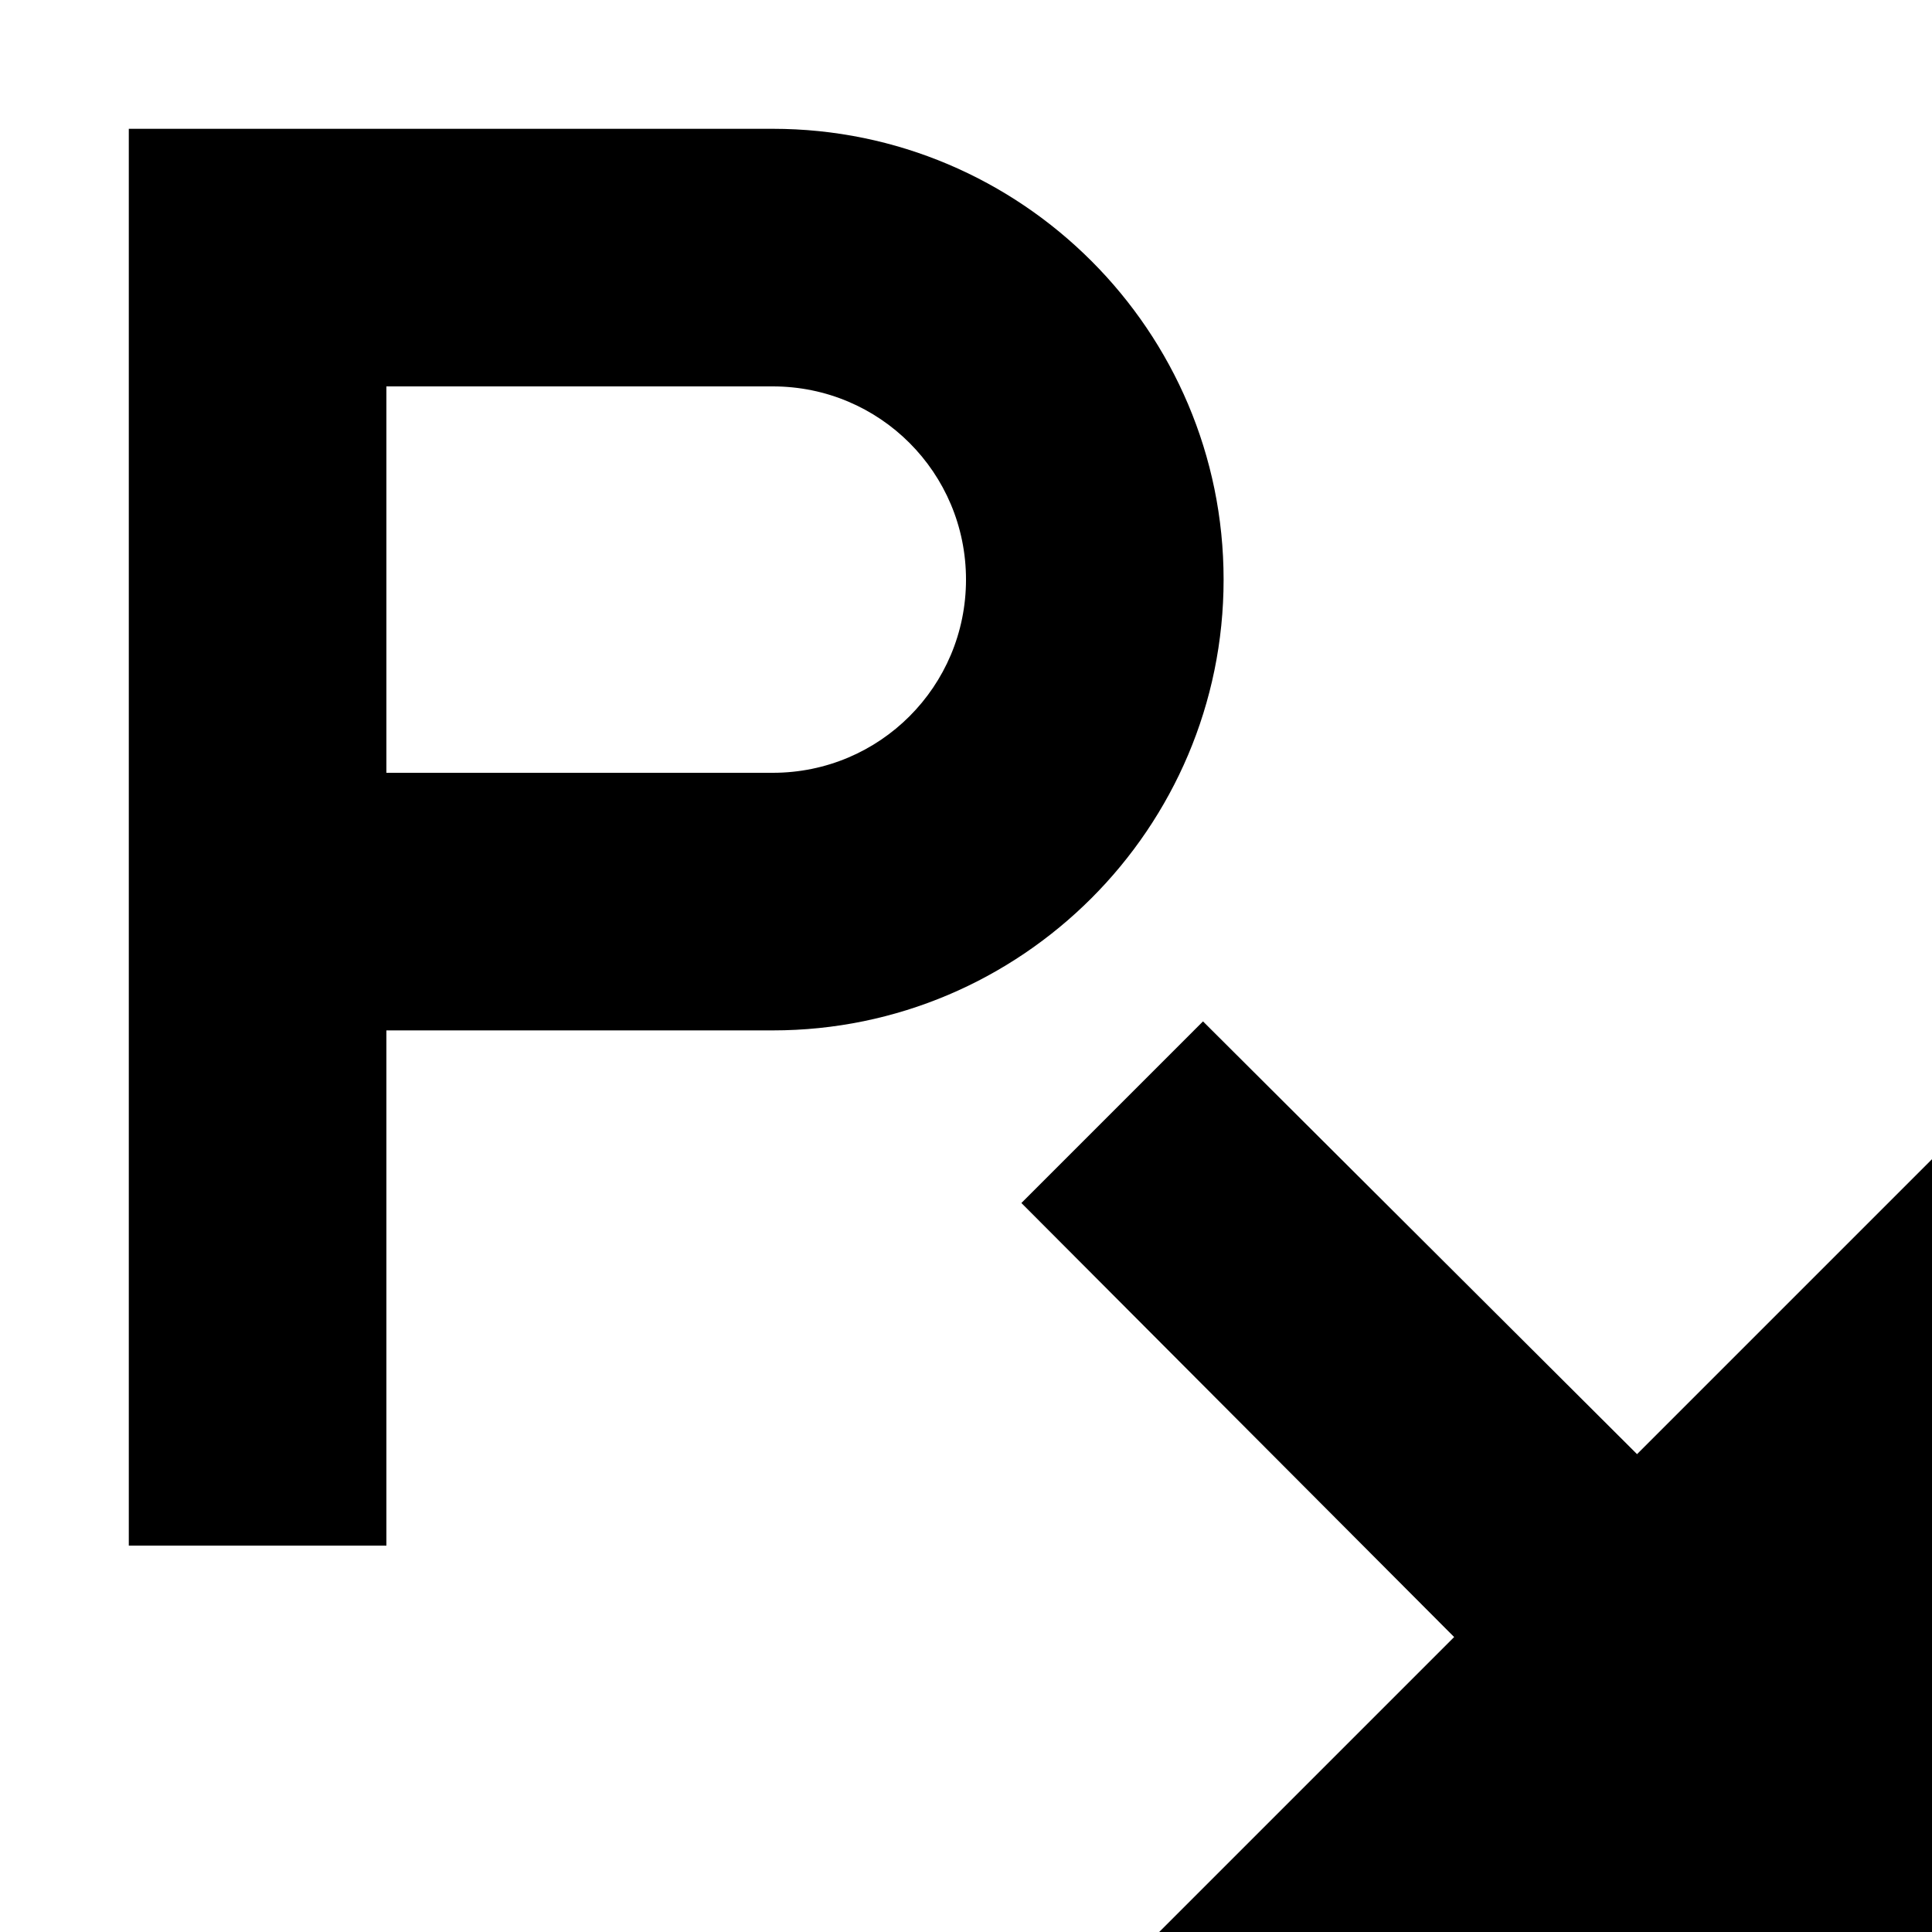
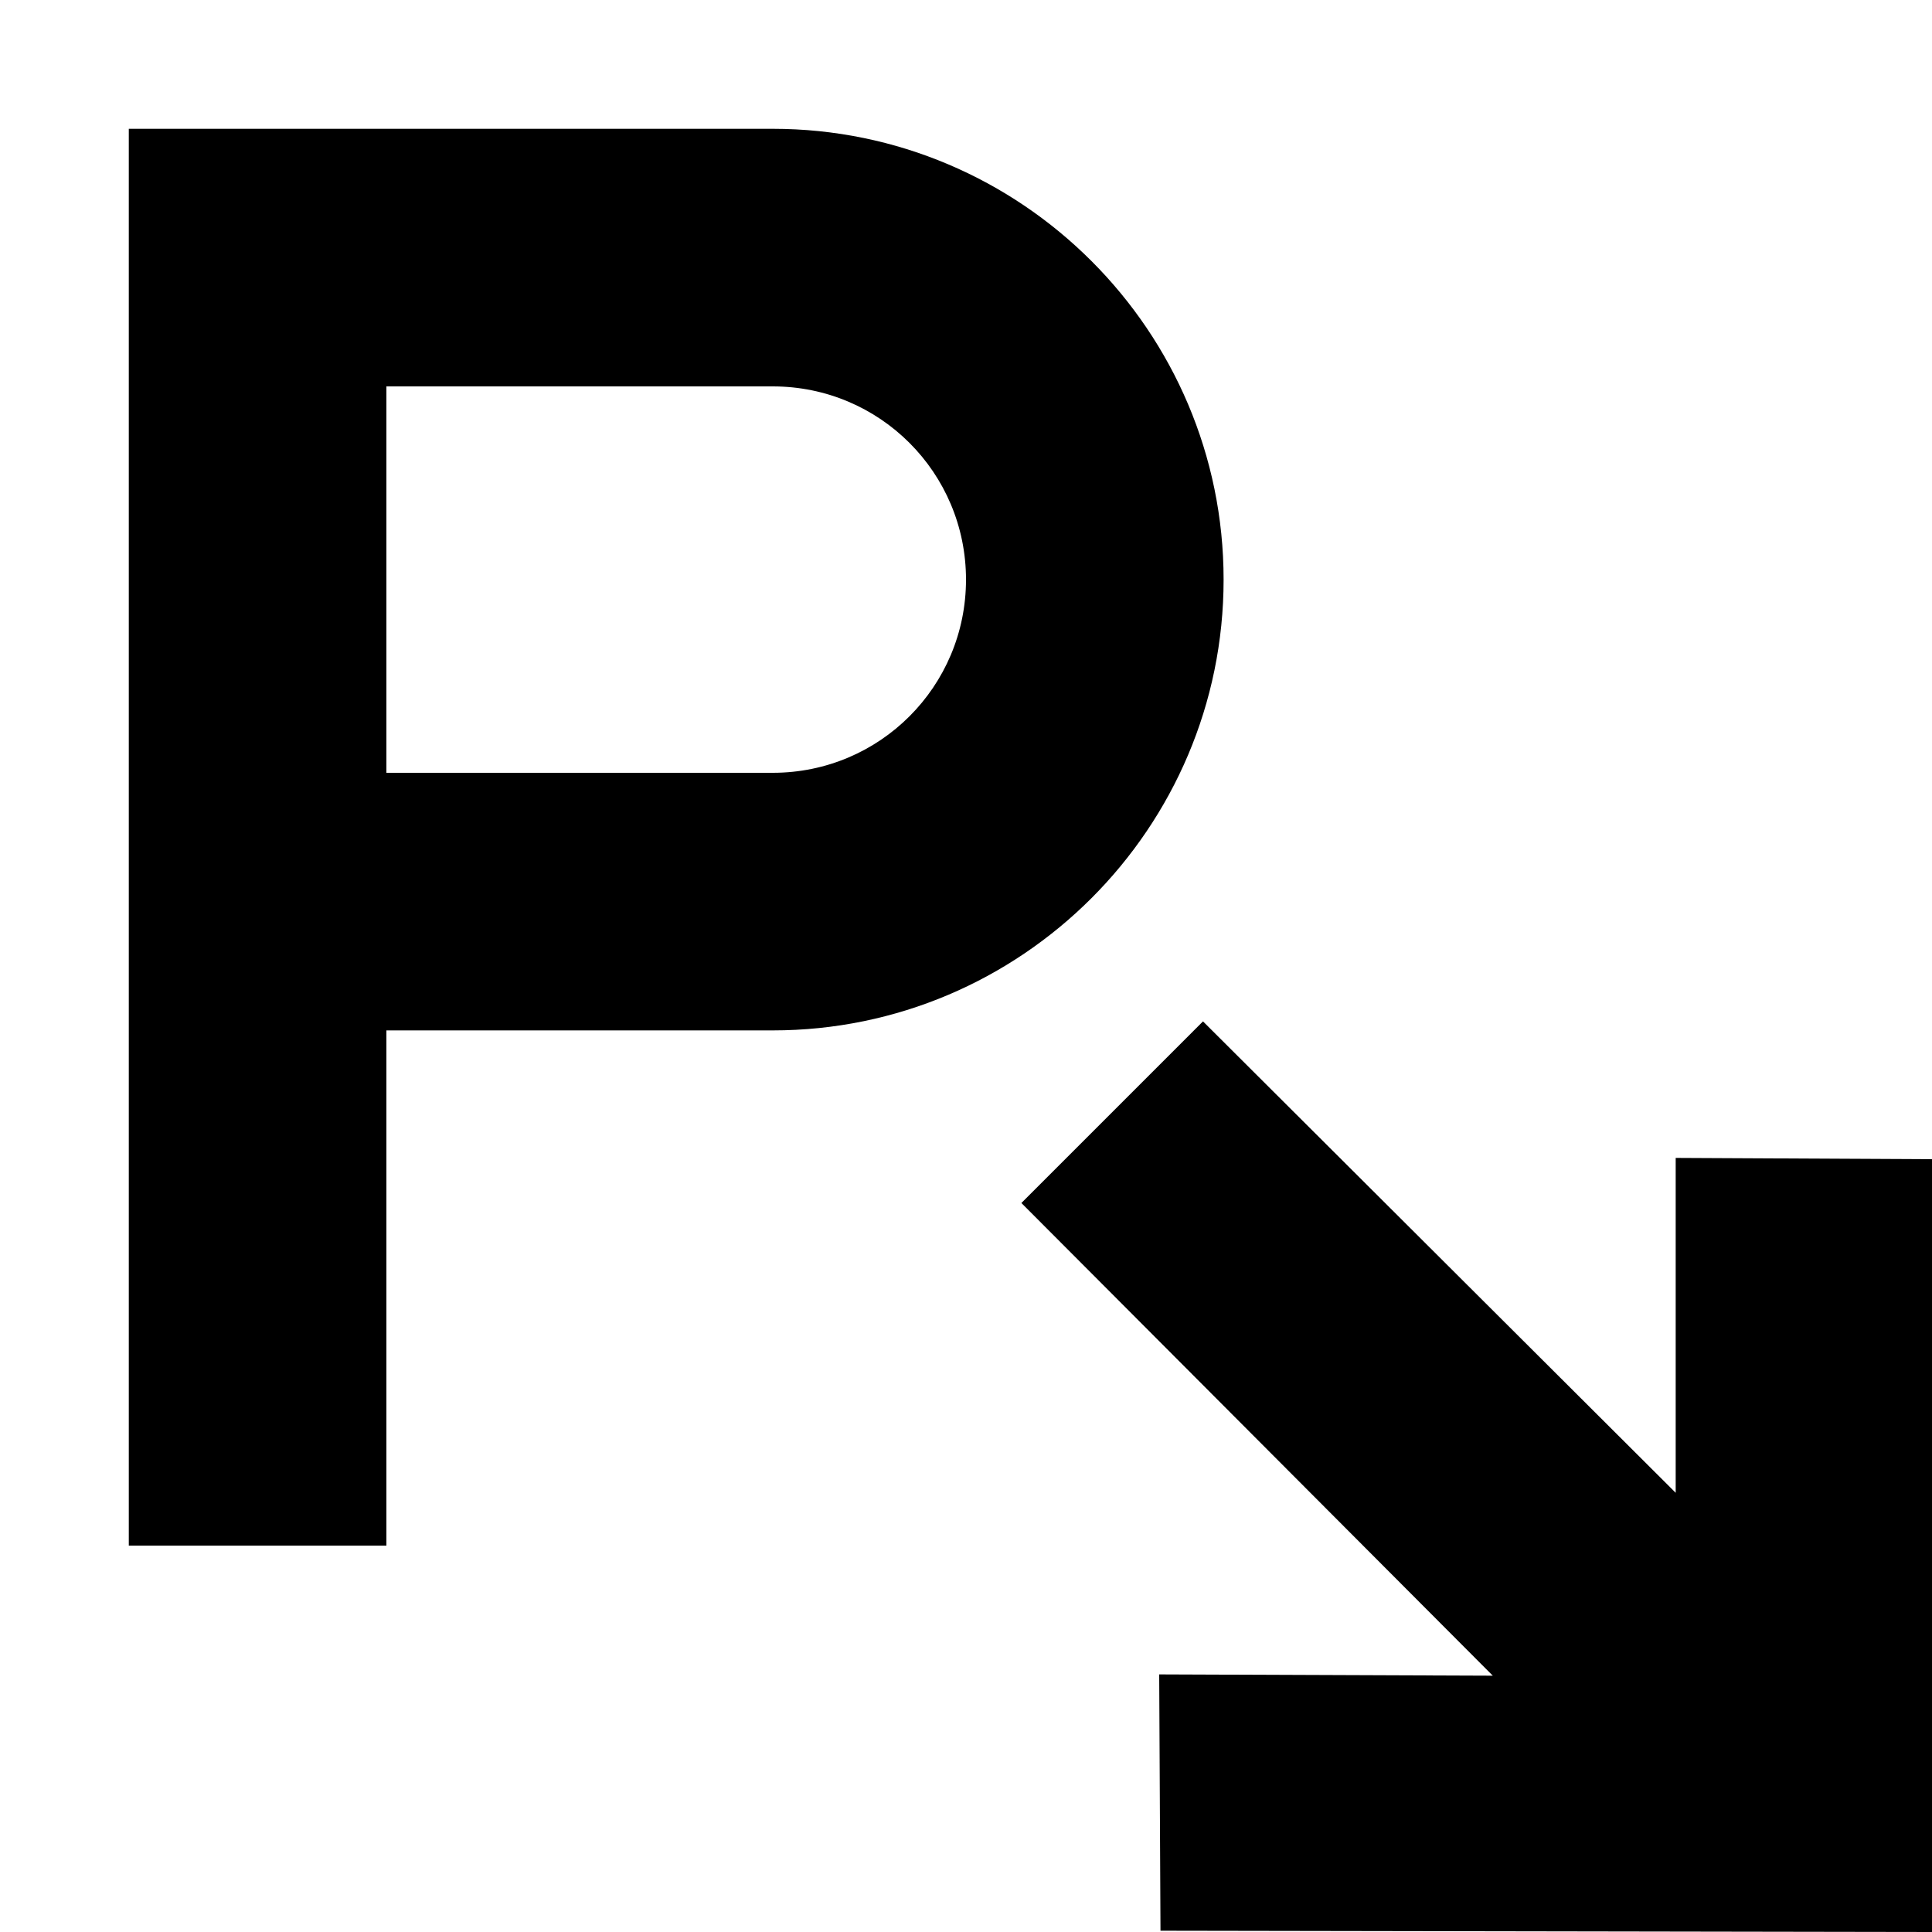
<svg xmlns="http://www.w3.org/2000/svg" viewBox="0 0 15 15">
-   <path d="M6 1C7.93 1 9.5 2.57 9.5 4.5C9.5 6.43 7.93 8 6 8L3 8L3 12L1 12L1 1L6 1ZM6 3L3 3L3 6L6 6C6.83 6 7.5 5.33 7.5 4.5C7.5 3.67 6.83 3 6 3ZM9.34 7.93L7.93 9.34L11.29 12.71L9 15L15 15L15 9L12.71 11.29L9.34 7.93z" />
+   <path d="M6 1C7.93 1 9.5 2.57 9.5 4.5C9.5 6.43 7.93 8 6 8L3 8L3 12L1 12L1 1L6 1ZM6 3L3 3L3 6L6 6C6.83 6 7.5 5.33 7.5 4.5C7.5 3.67 6.83 3 6 3ZM13.01 11.59L13.01 8.99L15 9L15 15L9.01 14.99L9 13L11.59 13.01L7.93 9.34L9.34 7.93L13.01 11.59Z" />
</svg>
